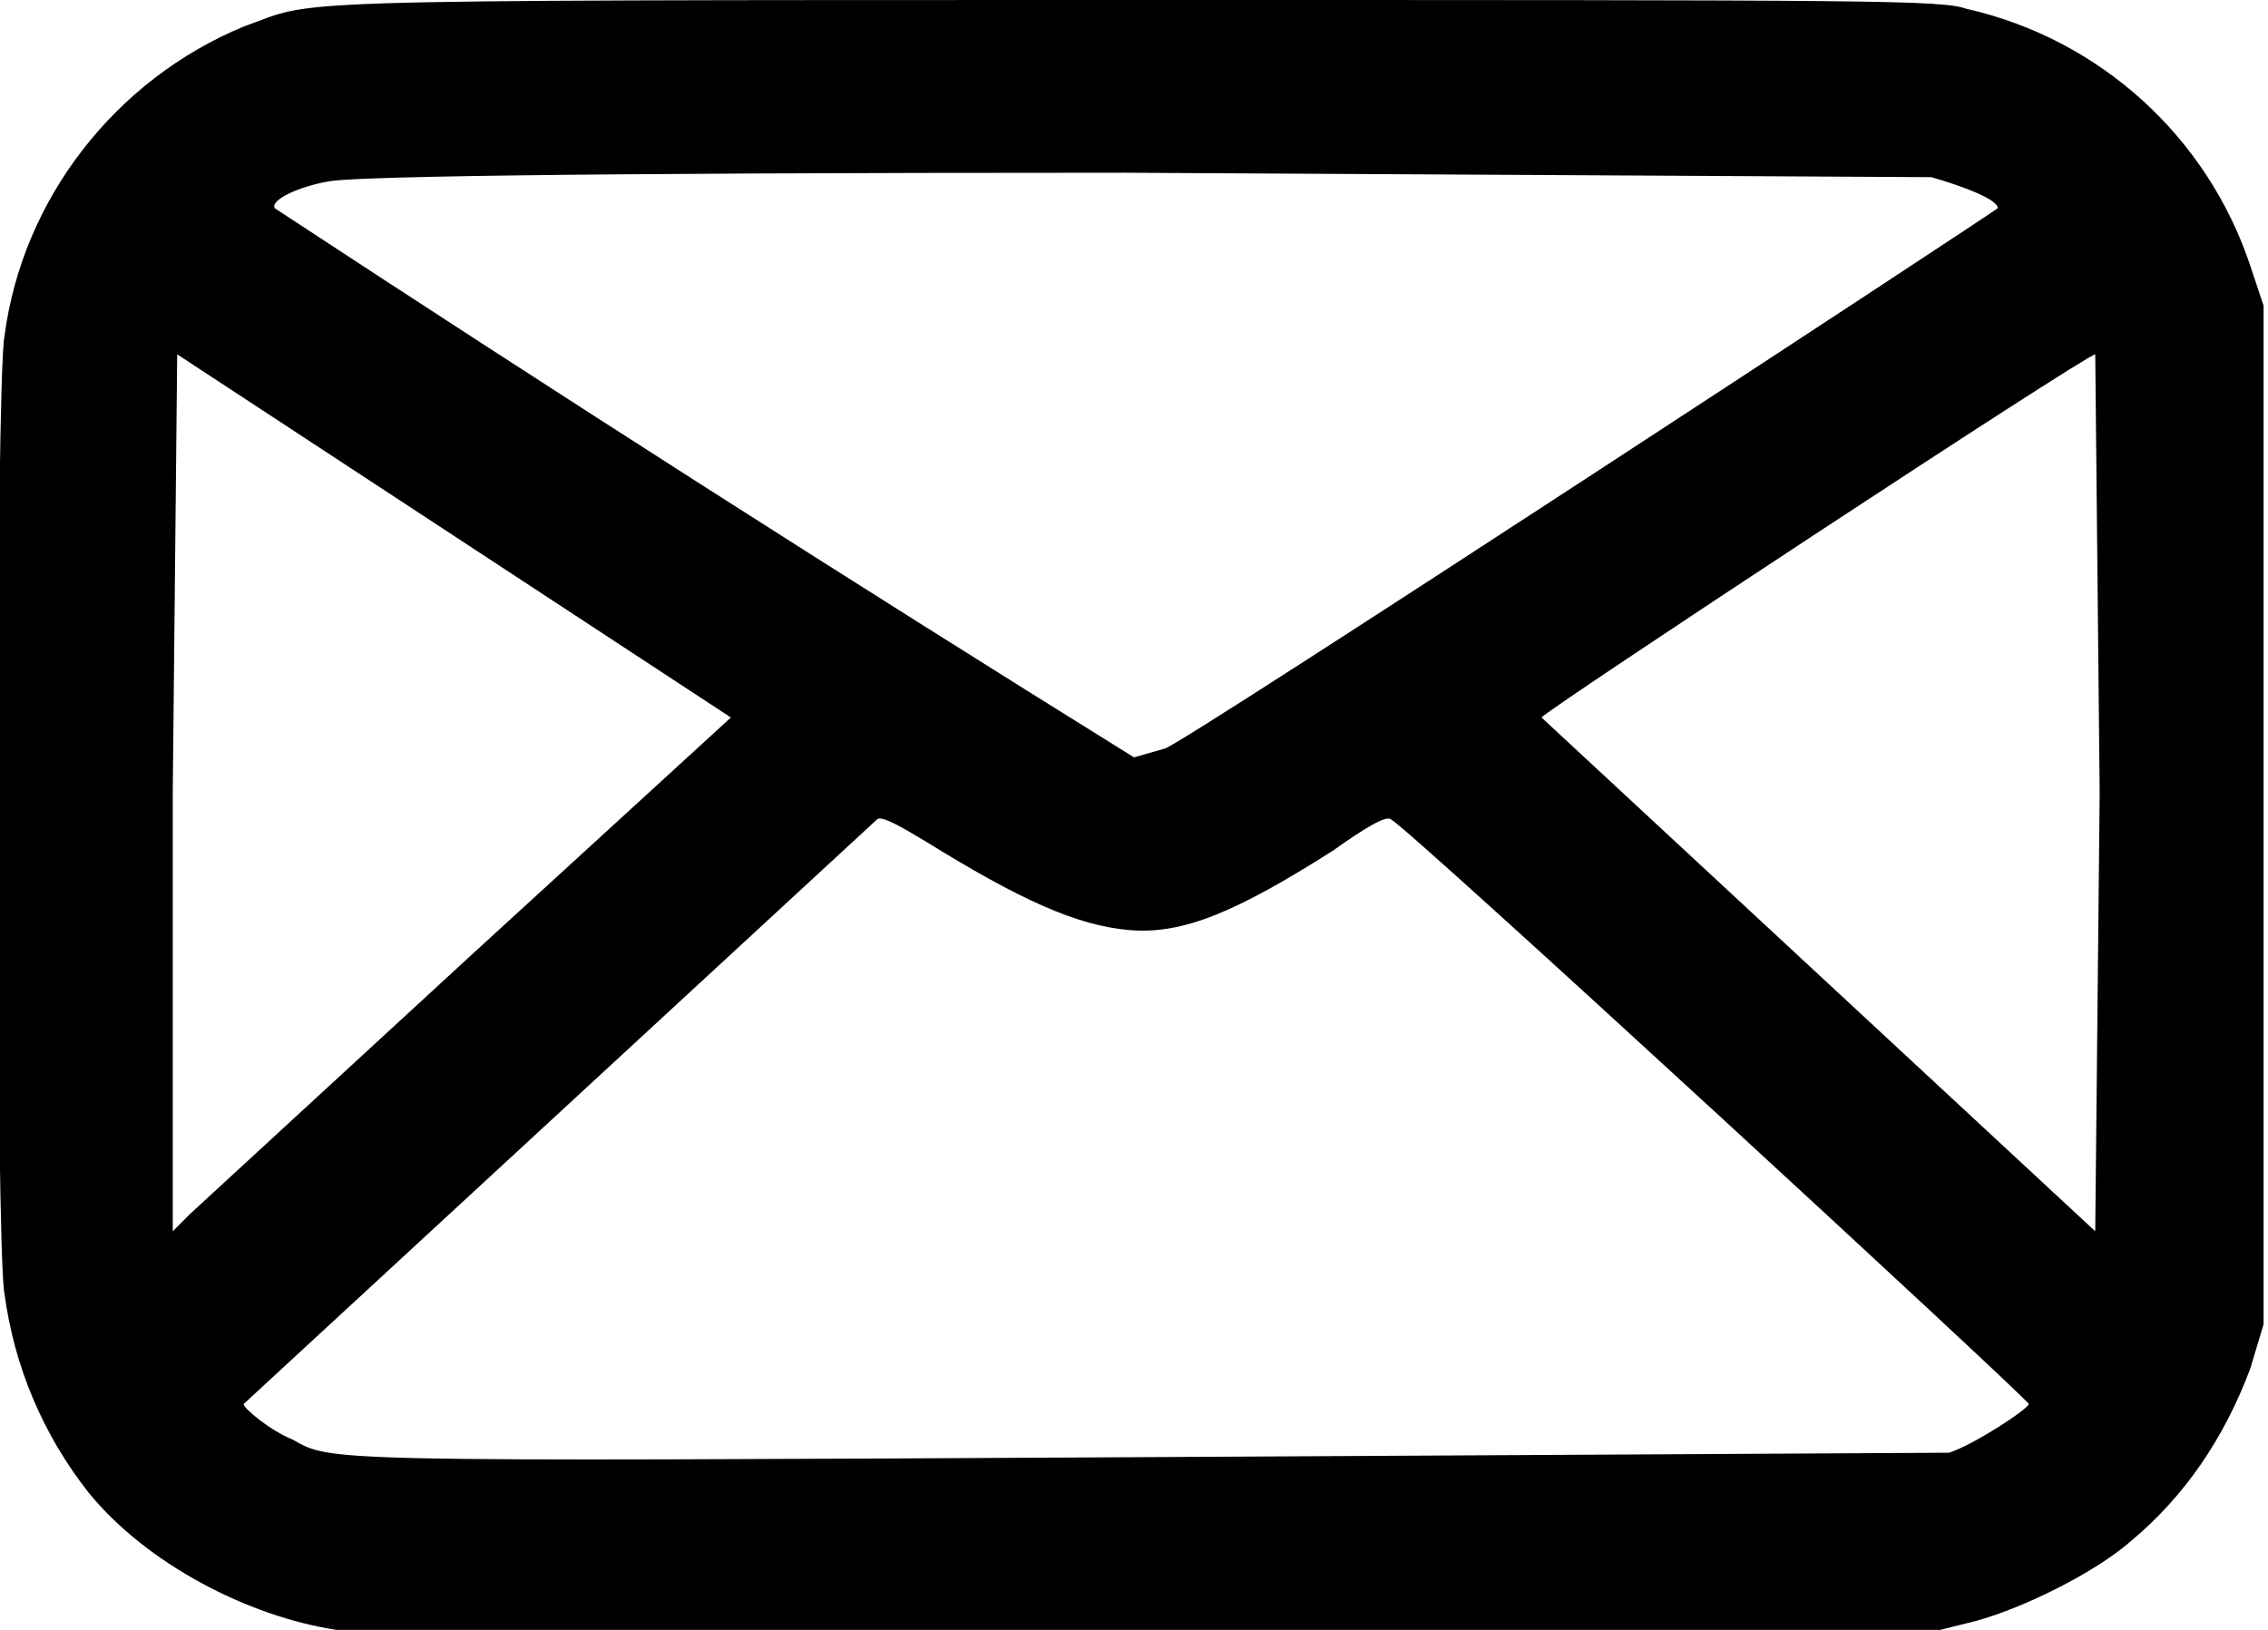
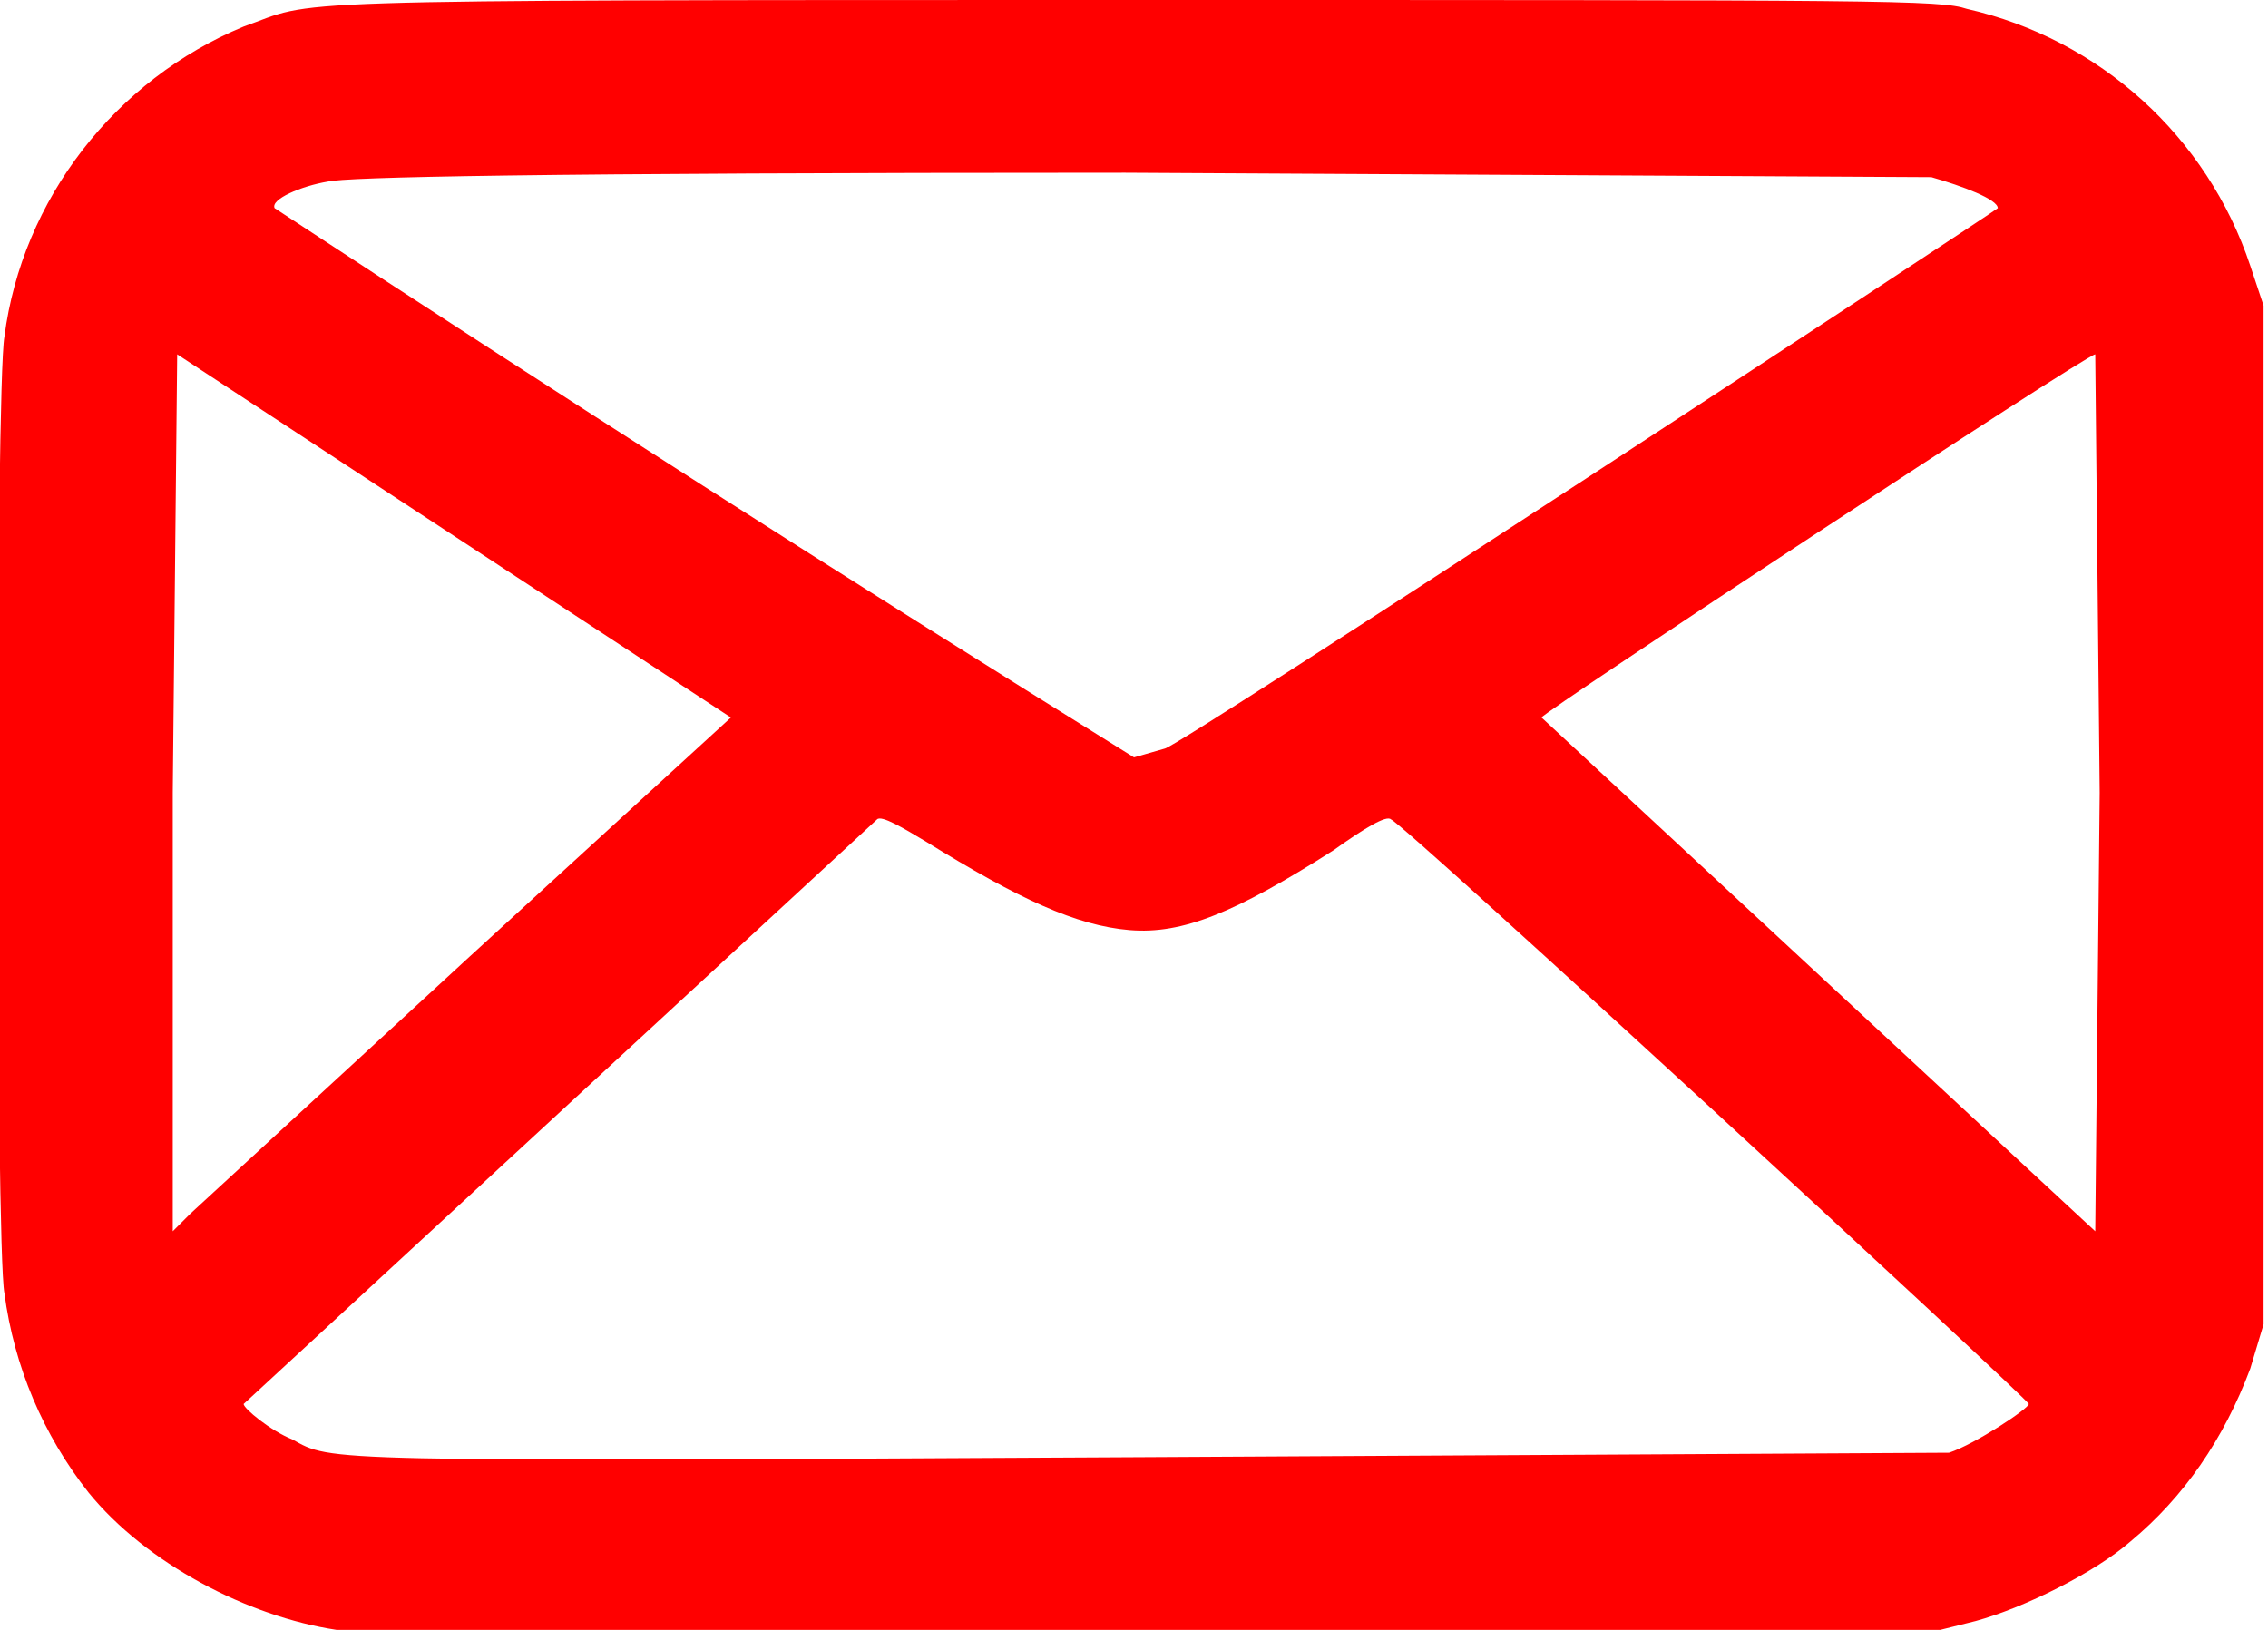
- <svg xmlns="http://www.w3.org/2000/svg" width="512" height="368">
-   <path d="M75 449c-20-3-43-15-56-31a92 92 0 0 1-19-45c-2-10-2-205 0-216 4-31 25-58 54-70 17-6 1-6 201-6 170 0 182 0 188 2a88 88 0 0 1 64 58l3 9v230l-3 10q-9 24-27 39c-8 7-24 15-35 18l-8 2zm364-40c6-2 18-10 18-11S316 267 313 266c-1-1-6 2-13 7-22 14-34 19-46 18s-25-7-46-20c-5-3-10-6-11-5L54 398c0 1 6 6 11 8 9 5 5 5 192 4zM105 297l59-54-125-82-1 99v99l4-4zm368-37-1-99c-2 0-125 81-125 82l125 116zm-211-10c4-1 187-121 188-122 0-2-8-5-15-7l-182-1c-135 0-176 1-180 2-6 1-13 4-12 6a9206 9206 0 0 0 194 124z" style="fill:#000" transform="translate(1 -81)" />
+ <svg xmlns="http://www.w3.org/2000/svg" width="512" height="368" version="1.1" id="svg1">
+   <defs id="defs1" />
+   <path d="M75 449c-20-3-43-15-56-31a92 92 0 0 1-19-45c-2-10-2-205 0-216 4-31 25-58 54-70 17-6 1-6 201-6 170 0 182 0 188 2a88 88 0 0 1 64 58l3 9v230l-3 10q-9 24-27 39c-8 7-24 15-35 18l-8 2zm364-40c6-2 18-10 18-11S316 267 313 266c-1-1-6 2-13 7-22 14-34 19-46 18s-25-7-46-20c-5-3-10-6-11-5L54 398c0 1 6 6 11 8 9 5 5 5 192 4zM105 297l59-54-125-82-1 99v99l4-4zm368-37-1-99c-2 0-125 81-125 82l125 116zm-211-10c4-1 187-121 188-122 0-2-8-5-15-7l-182-1c-135 0-176 1-180 2-6 1-13 4-12 6a9206 9206 0 0 0 194 124z" style="fill:#ff0000" transform="translate(1 -81)" id="path1" />
</svg>
